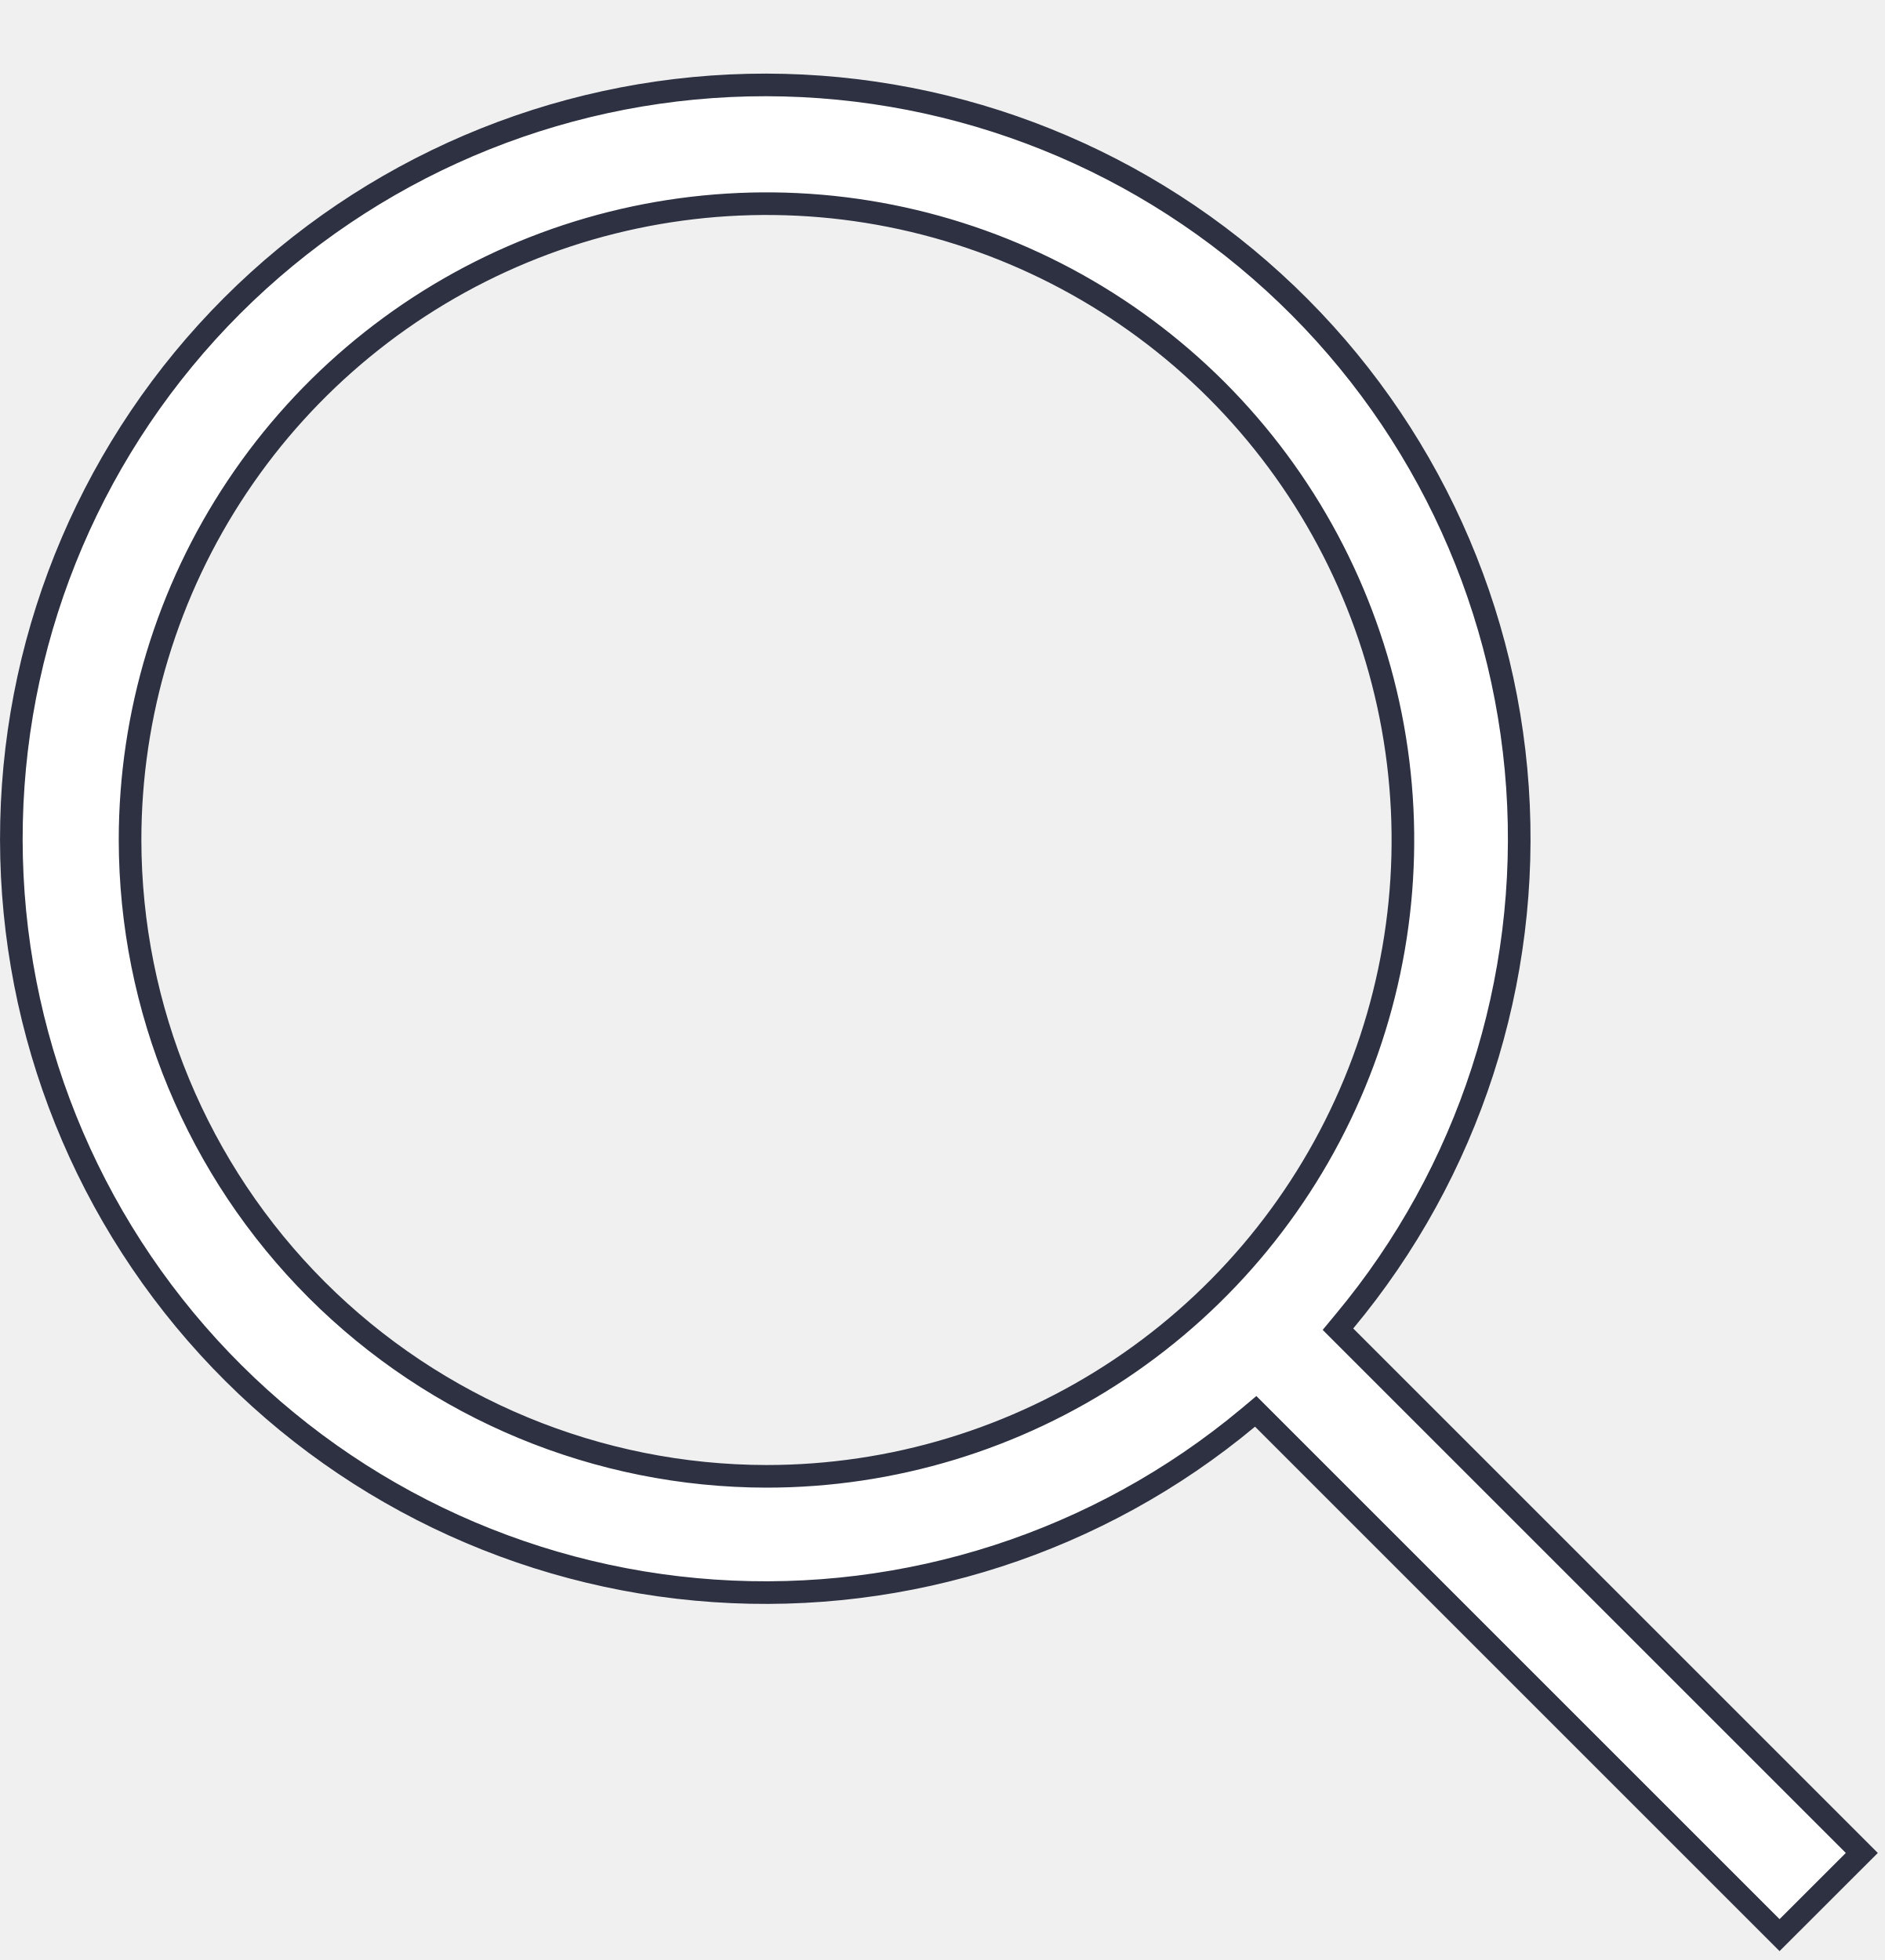
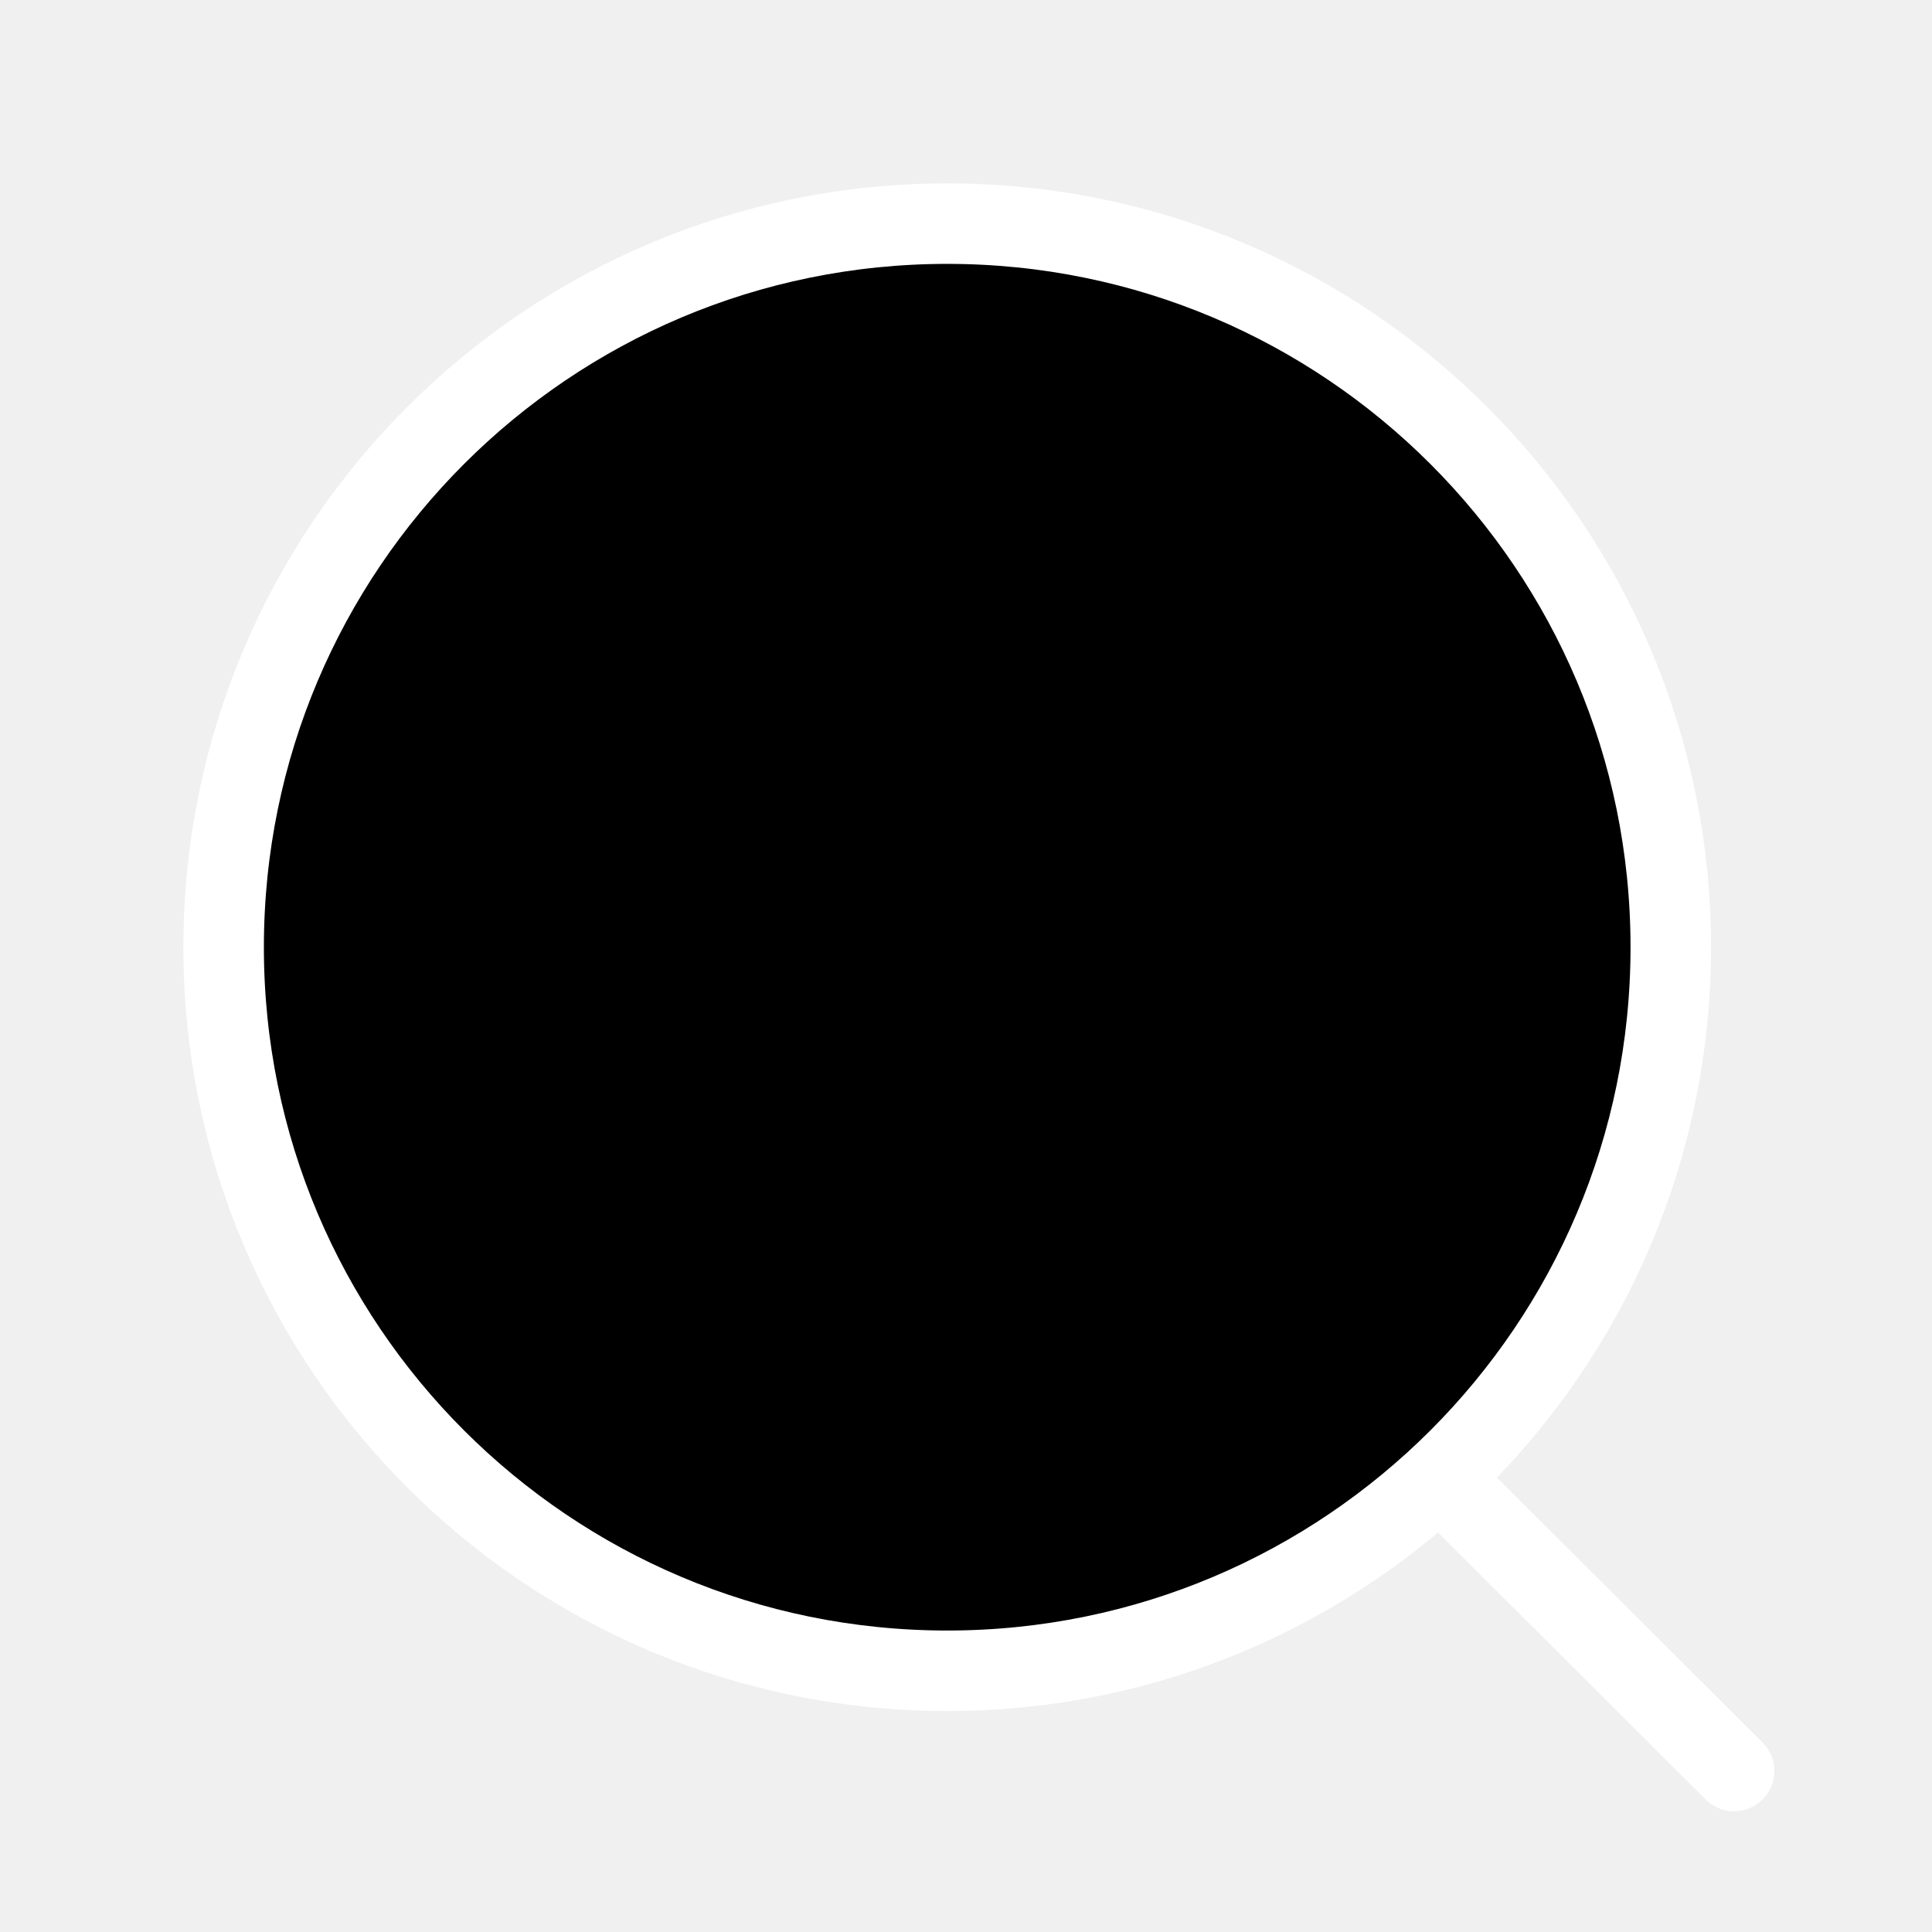
- <svg xmlns="http://www.w3.org/2000/svg" width="25" height="26" viewBox="0 0 25 26" fill="none">
-   <path d="M17.833 17.527L17.746 17.632L17.843 17.729L24.694 24.58L23.603 25.67L16.752 18.819L16.655 18.722L16.55 18.81C14.573 20.457 12.037 21.279 9.469 21.103C6.901 20.928 4.5 19.77 2.765 17.869C1.03 15.969 0.094 13.472 0.153 10.899C0.211 8.326 1.259 5.875 3.079 4.055C4.899 2.236 7.35 1.188 9.923 1.129C12.496 1.071 14.992 2.006 16.892 3.742C18.793 5.477 19.951 7.878 20.127 10.445C20.302 13.013 19.481 15.549 17.833 17.527ZM1.725 11.143L1.725 11.143C1.728 13.381 2.618 15.526 4.2 17.109C5.783 18.691 7.928 19.581 10.166 19.584H10.166C11.836 19.584 13.468 19.089 14.856 18.161C16.244 17.234 17.326 15.915 17.965 14.373C18.604 12.831 18.771 11.133 18.445 9.496C18.119 7.859 17.315 6.355 16.135 5.174C14.954 3.994 13.45 3.19 11.813 2.864C10.176 2.538 8.478 2.706 6.936 3.344C5.394 3.983 4.075 5.065 3.148 6.453C2.22 7.841 1.725 9.473 1.725 11.143Z" fill="white" stroke="#2D3142" stroke-width="0.3" />
+ <svg xmlns="http://www.w3.org/2000/svg" width="24" height="24" viewBox="0 0 24 24" stroke="white">
+   <path d="M11.767 20.755C16.731 20.755 20.755 16.731 20.755 11.767C20.755 6.802 16.731 2.778 11.767 2.778C6.802 2.778 2.778 6.802 2.778 11.767C2.778 16.731 6.802 20.755 11.767 20.755Z" stroke-width="1" stroke-linecap="round" stroke-linejoin="round" />
+   <path d="M18.018 18.485L21.542 22" stroke-width="1" stroke-linecap="round" stroke-linejoin="round" />
</svg>
